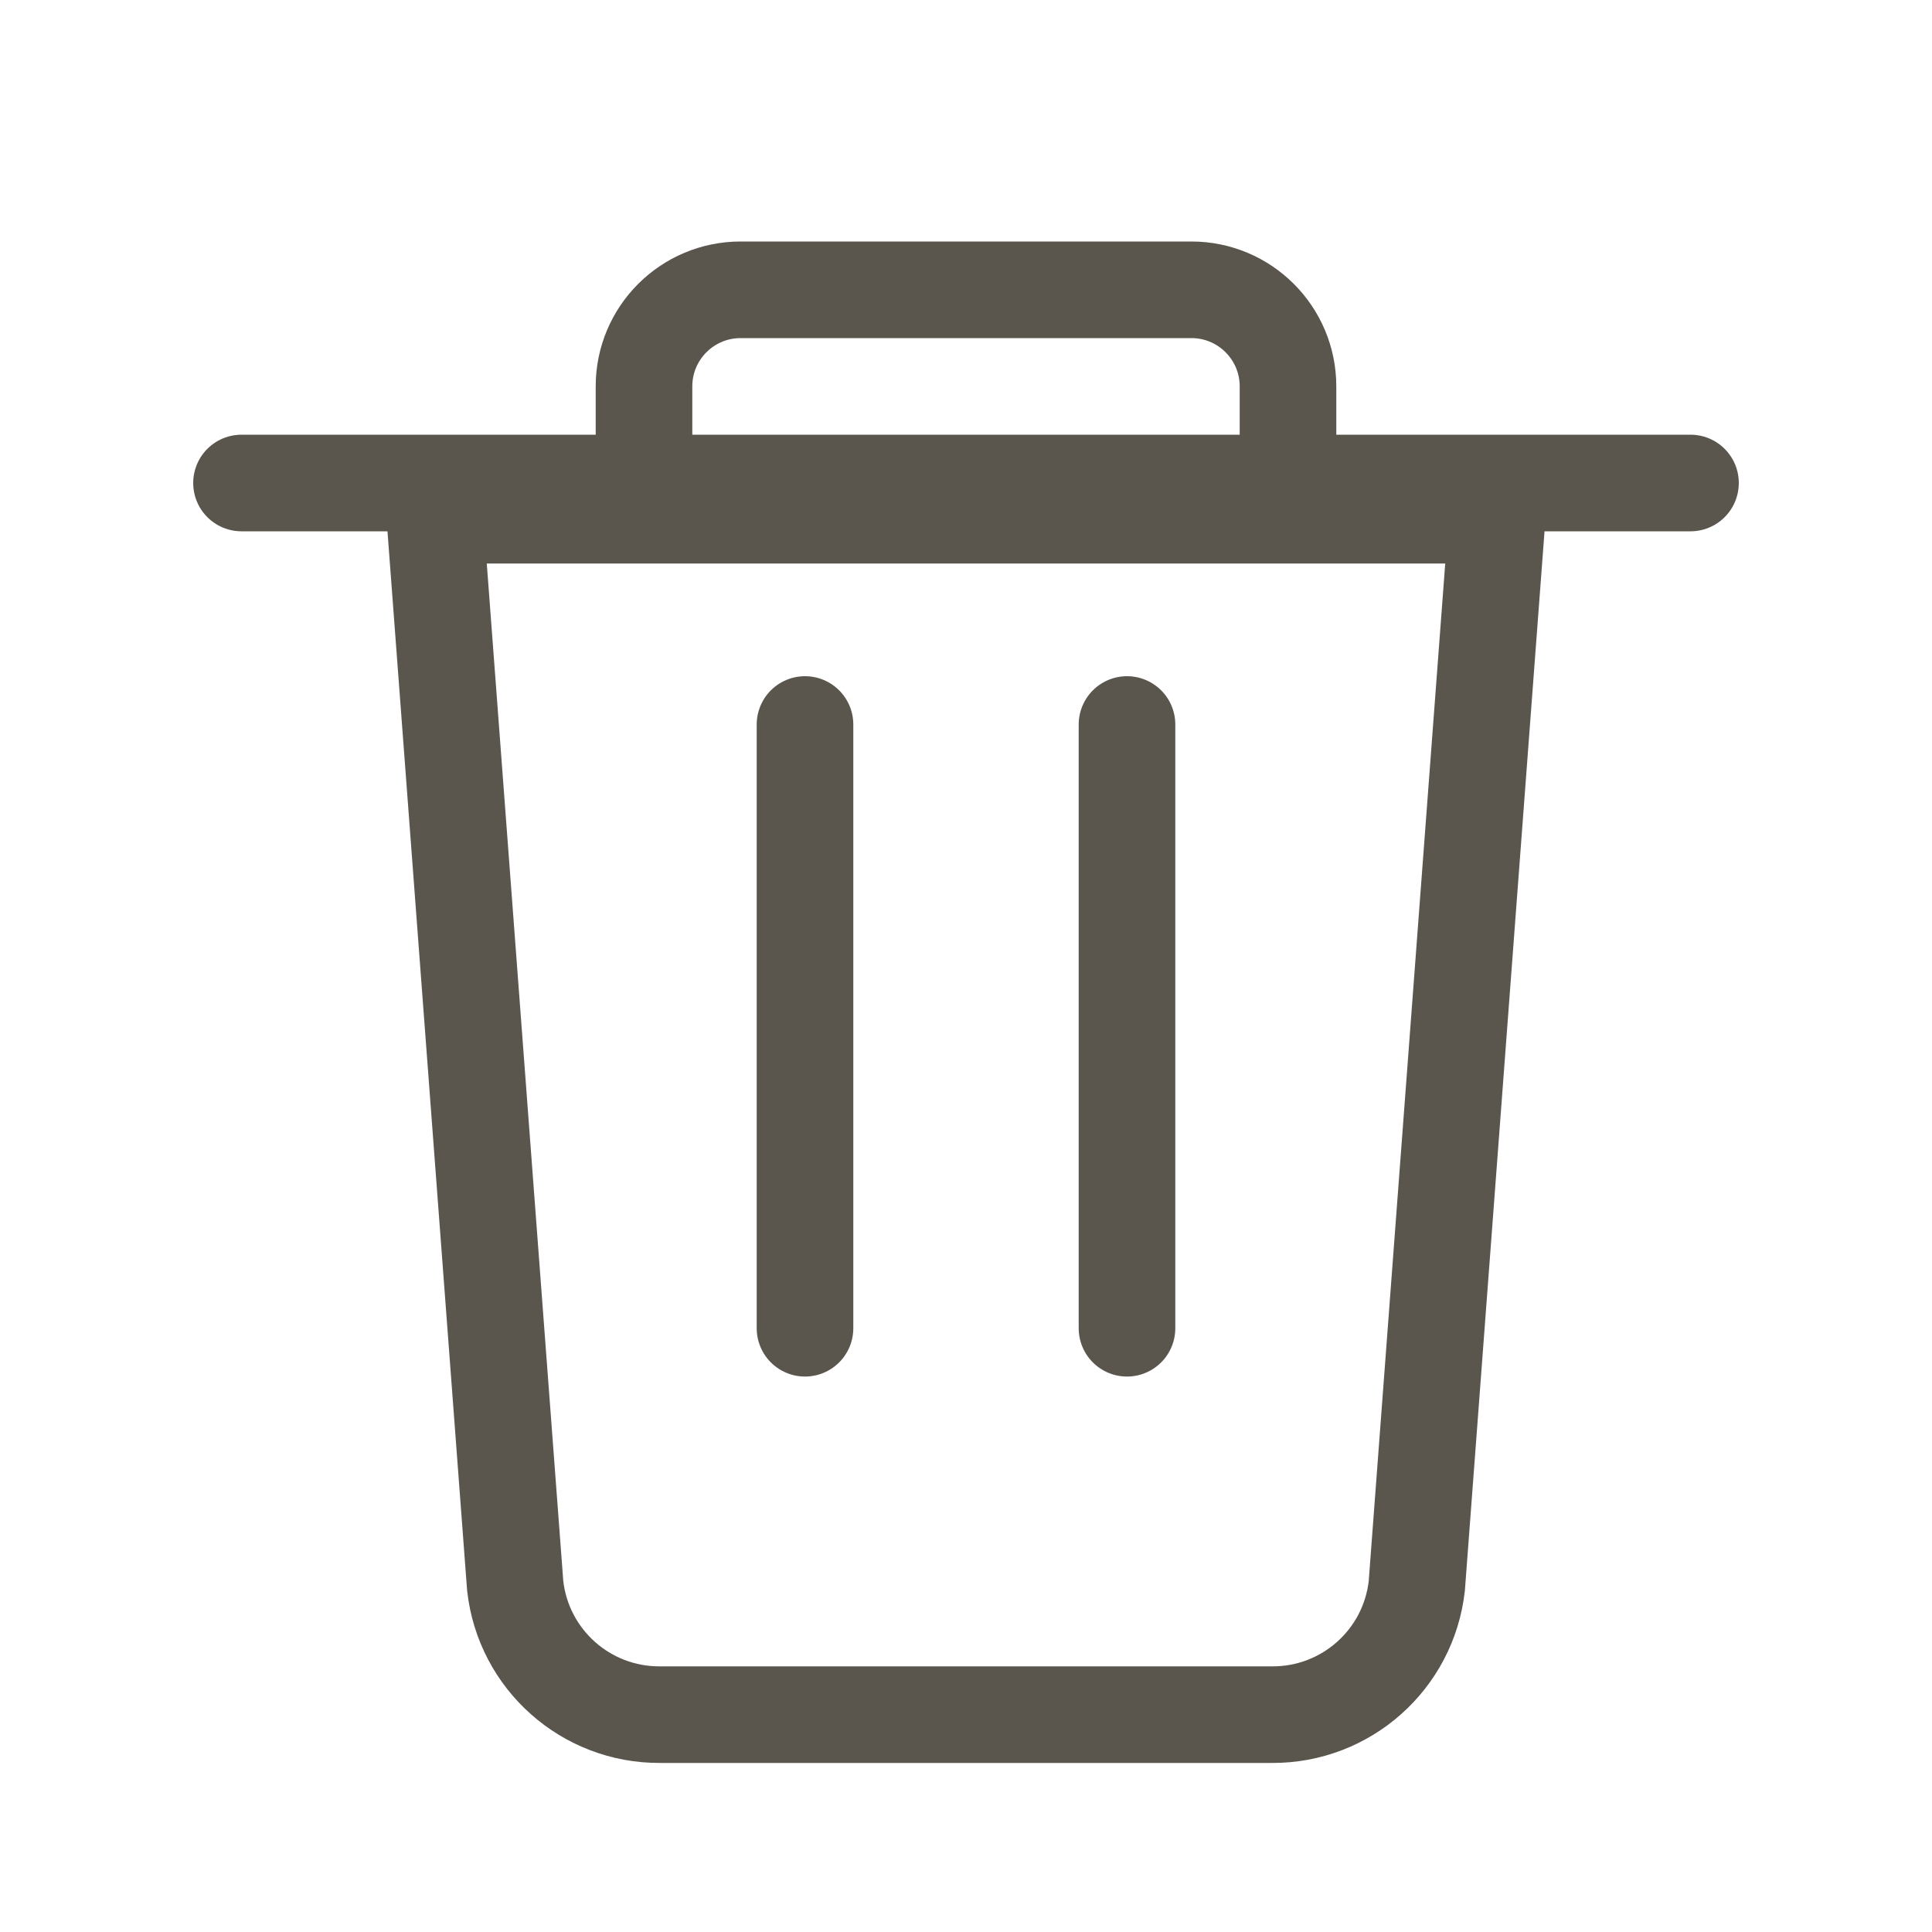
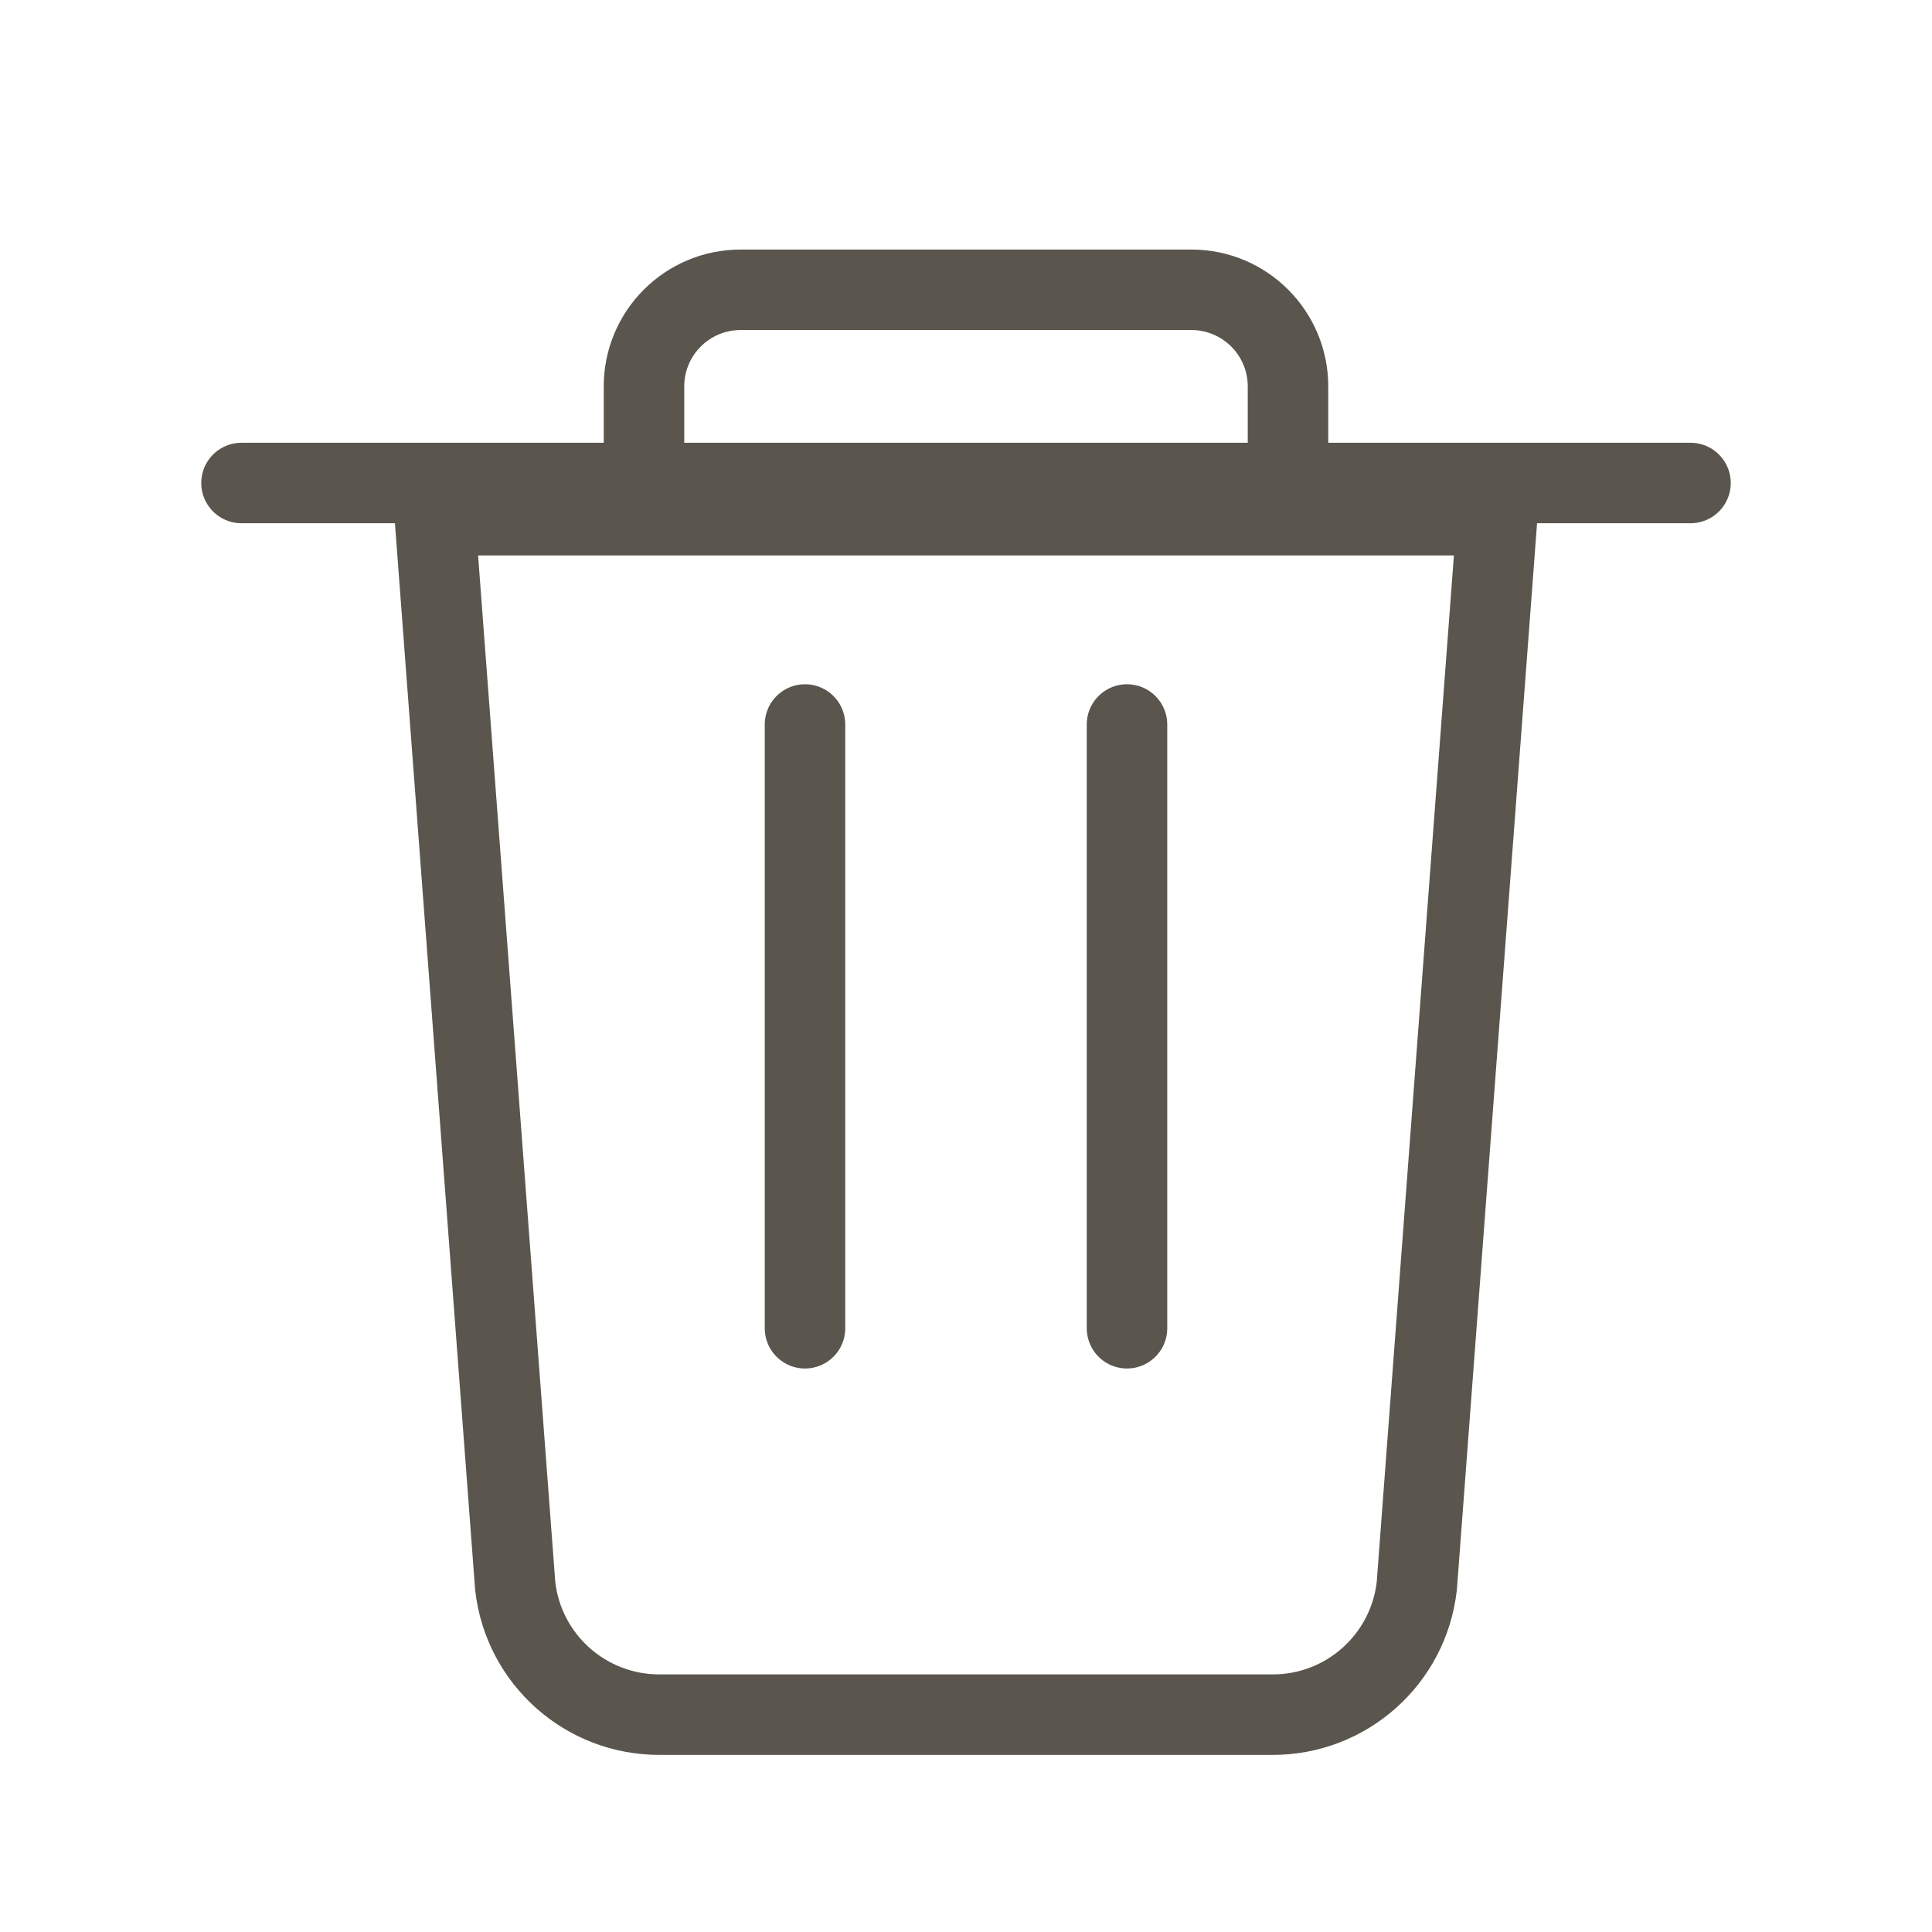
- <svg xmlns="http://www.w3.org/2000/svg" width="24" height="24" viewBox="0 0 24 24" fill="none" stroke="#5A554D" stroke-width="1.2" stroke-linecap="round" stroke-linejoin="round">
+ <svg xmlns="http://www.w3.org/2000/svg" width="24" height="24" viewBox="0 0 24 24" fill="none" stroke="#5A554D" stroke-width="1" stroke-linecap="round" stroke-linejoin="round">
  <line x1="3" y1="6" x2="21" y2="6" />
  <path d="M8 6V4.8a1.2 1.2 0 0 1 1.2-1.2h5.6A1.2 1.2 0 0 1 16 4.8V6" />
  <path d="M5.4 6.4h13.2l-1 13.3a1.8 1.8 0 0 1-1.8 1.6H8.2a1.8 1.8 0 0 1-1.8-1.6z" />
  <line x1="10" y1="9" x2="10" y2="16.5" />
  <line x1="14" y1="9" x2="14" y2="16.5" />
</svg>
